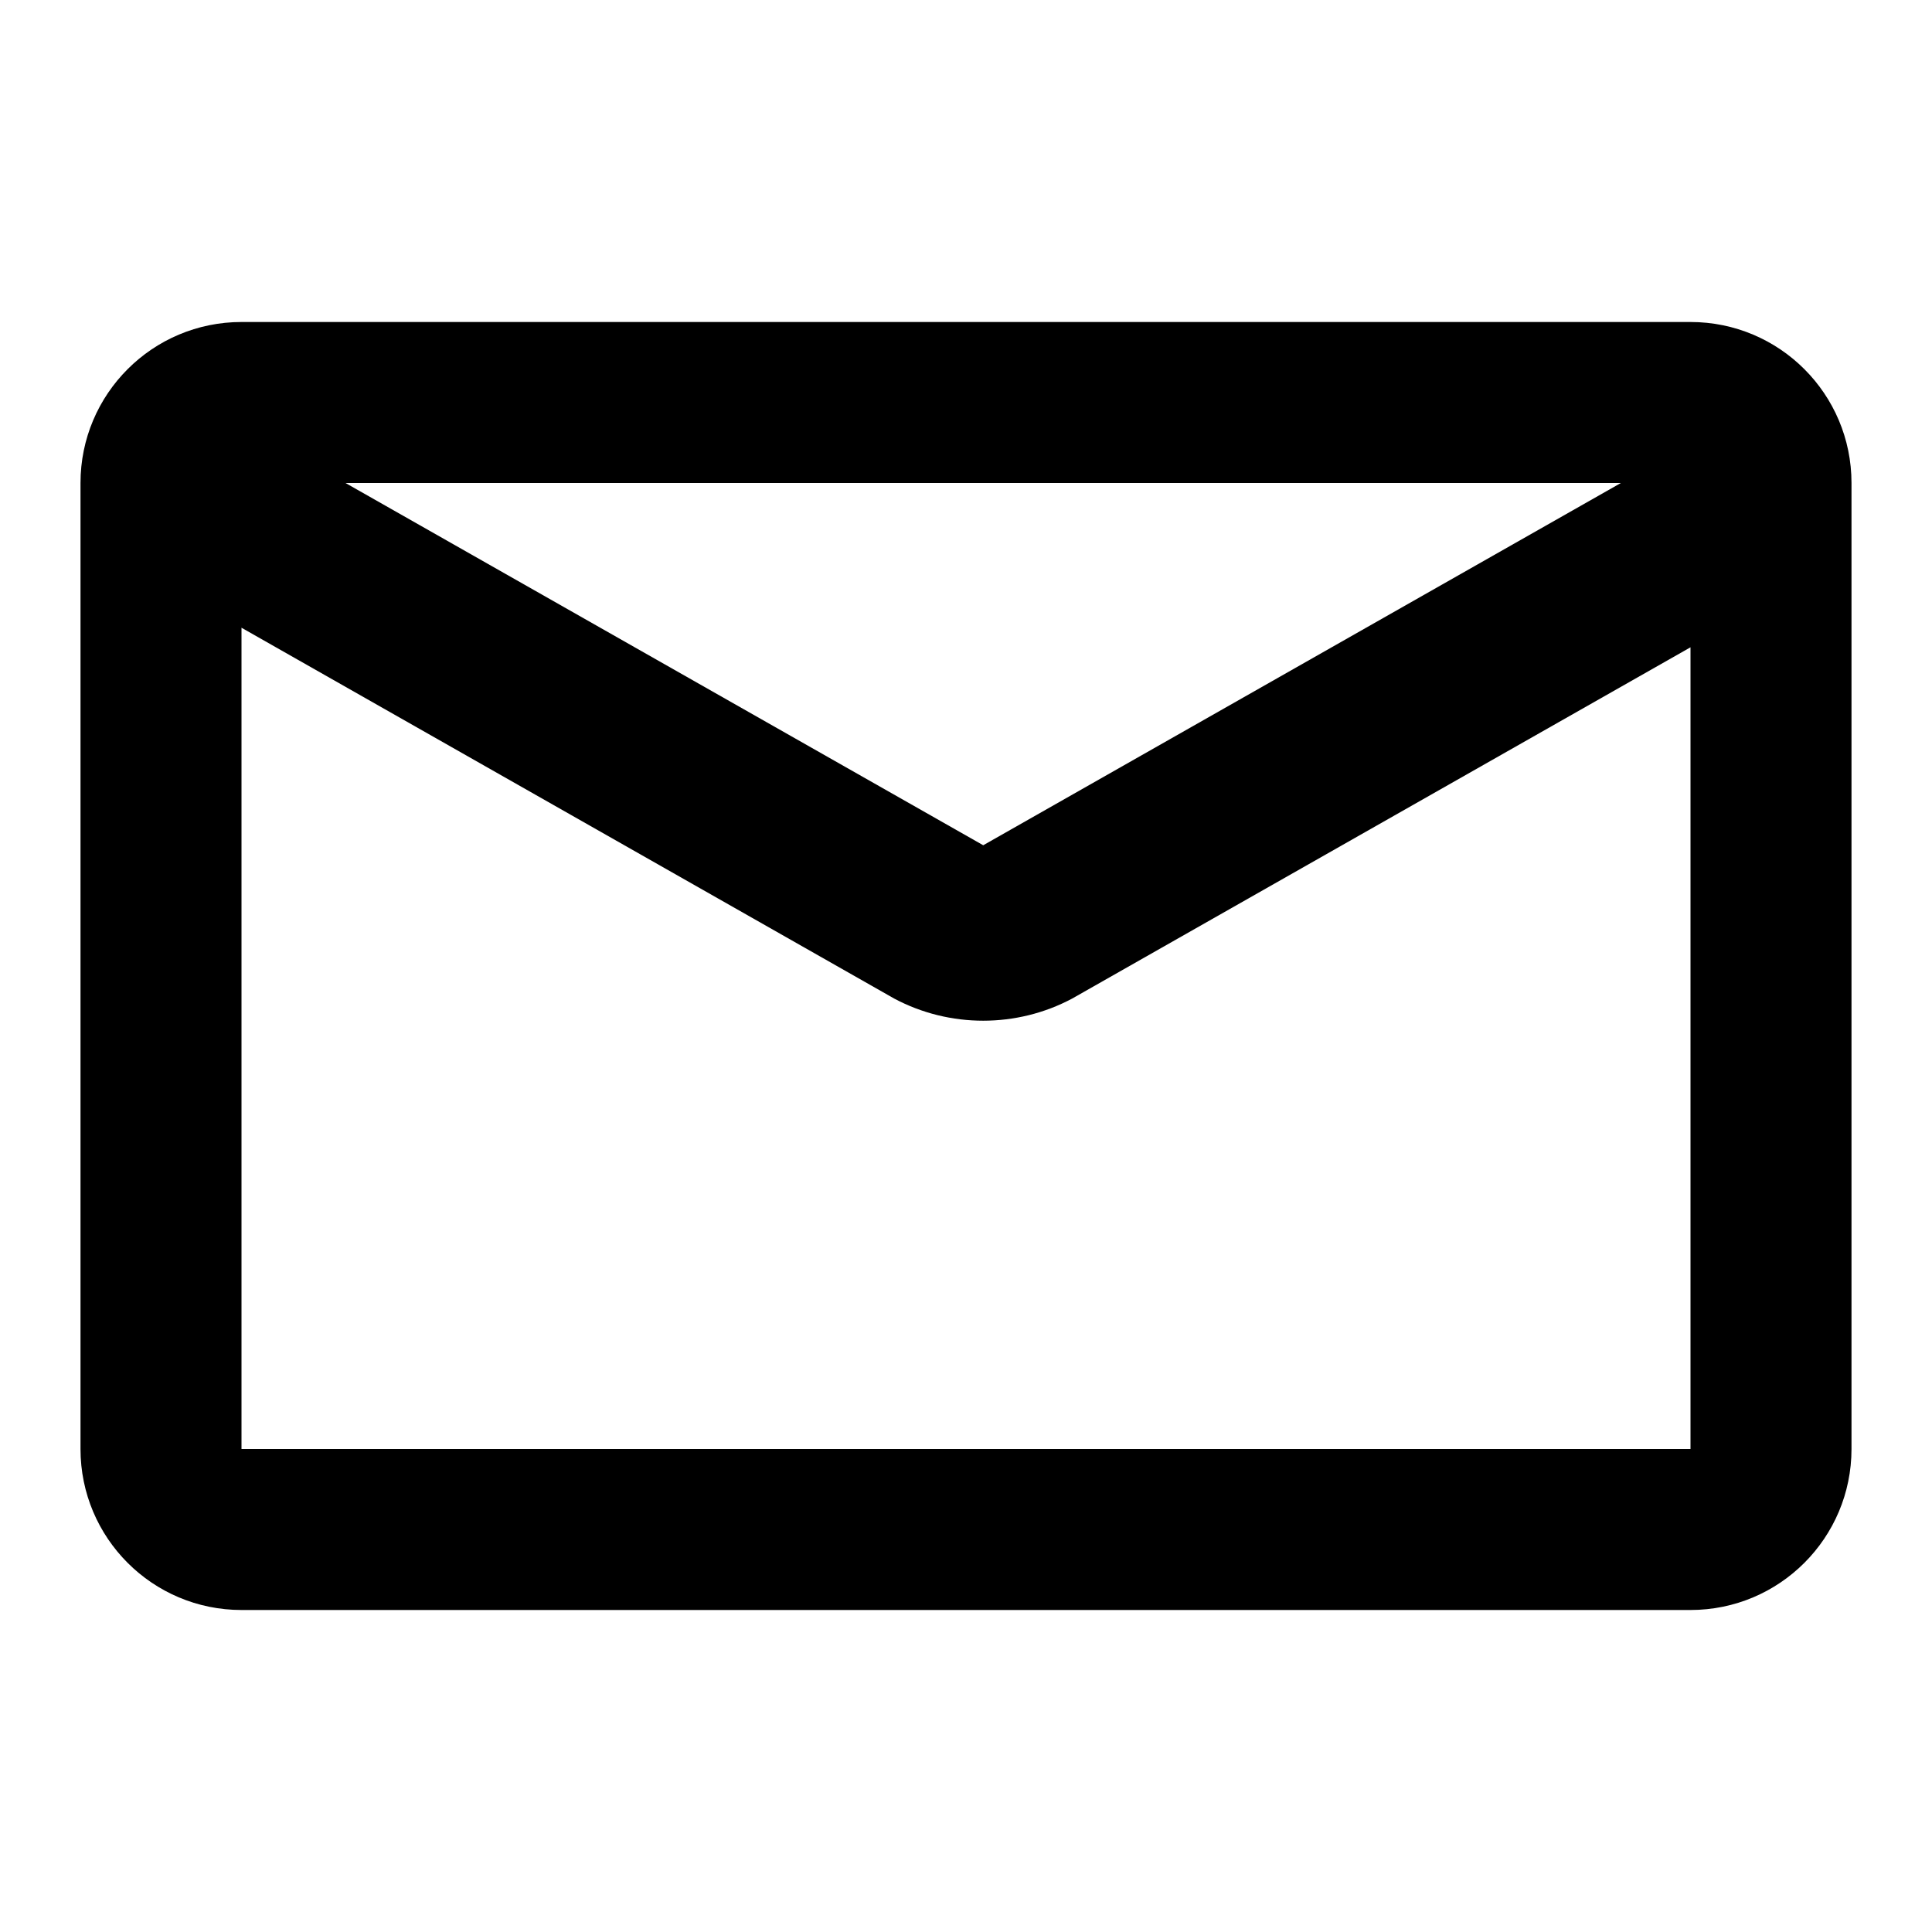
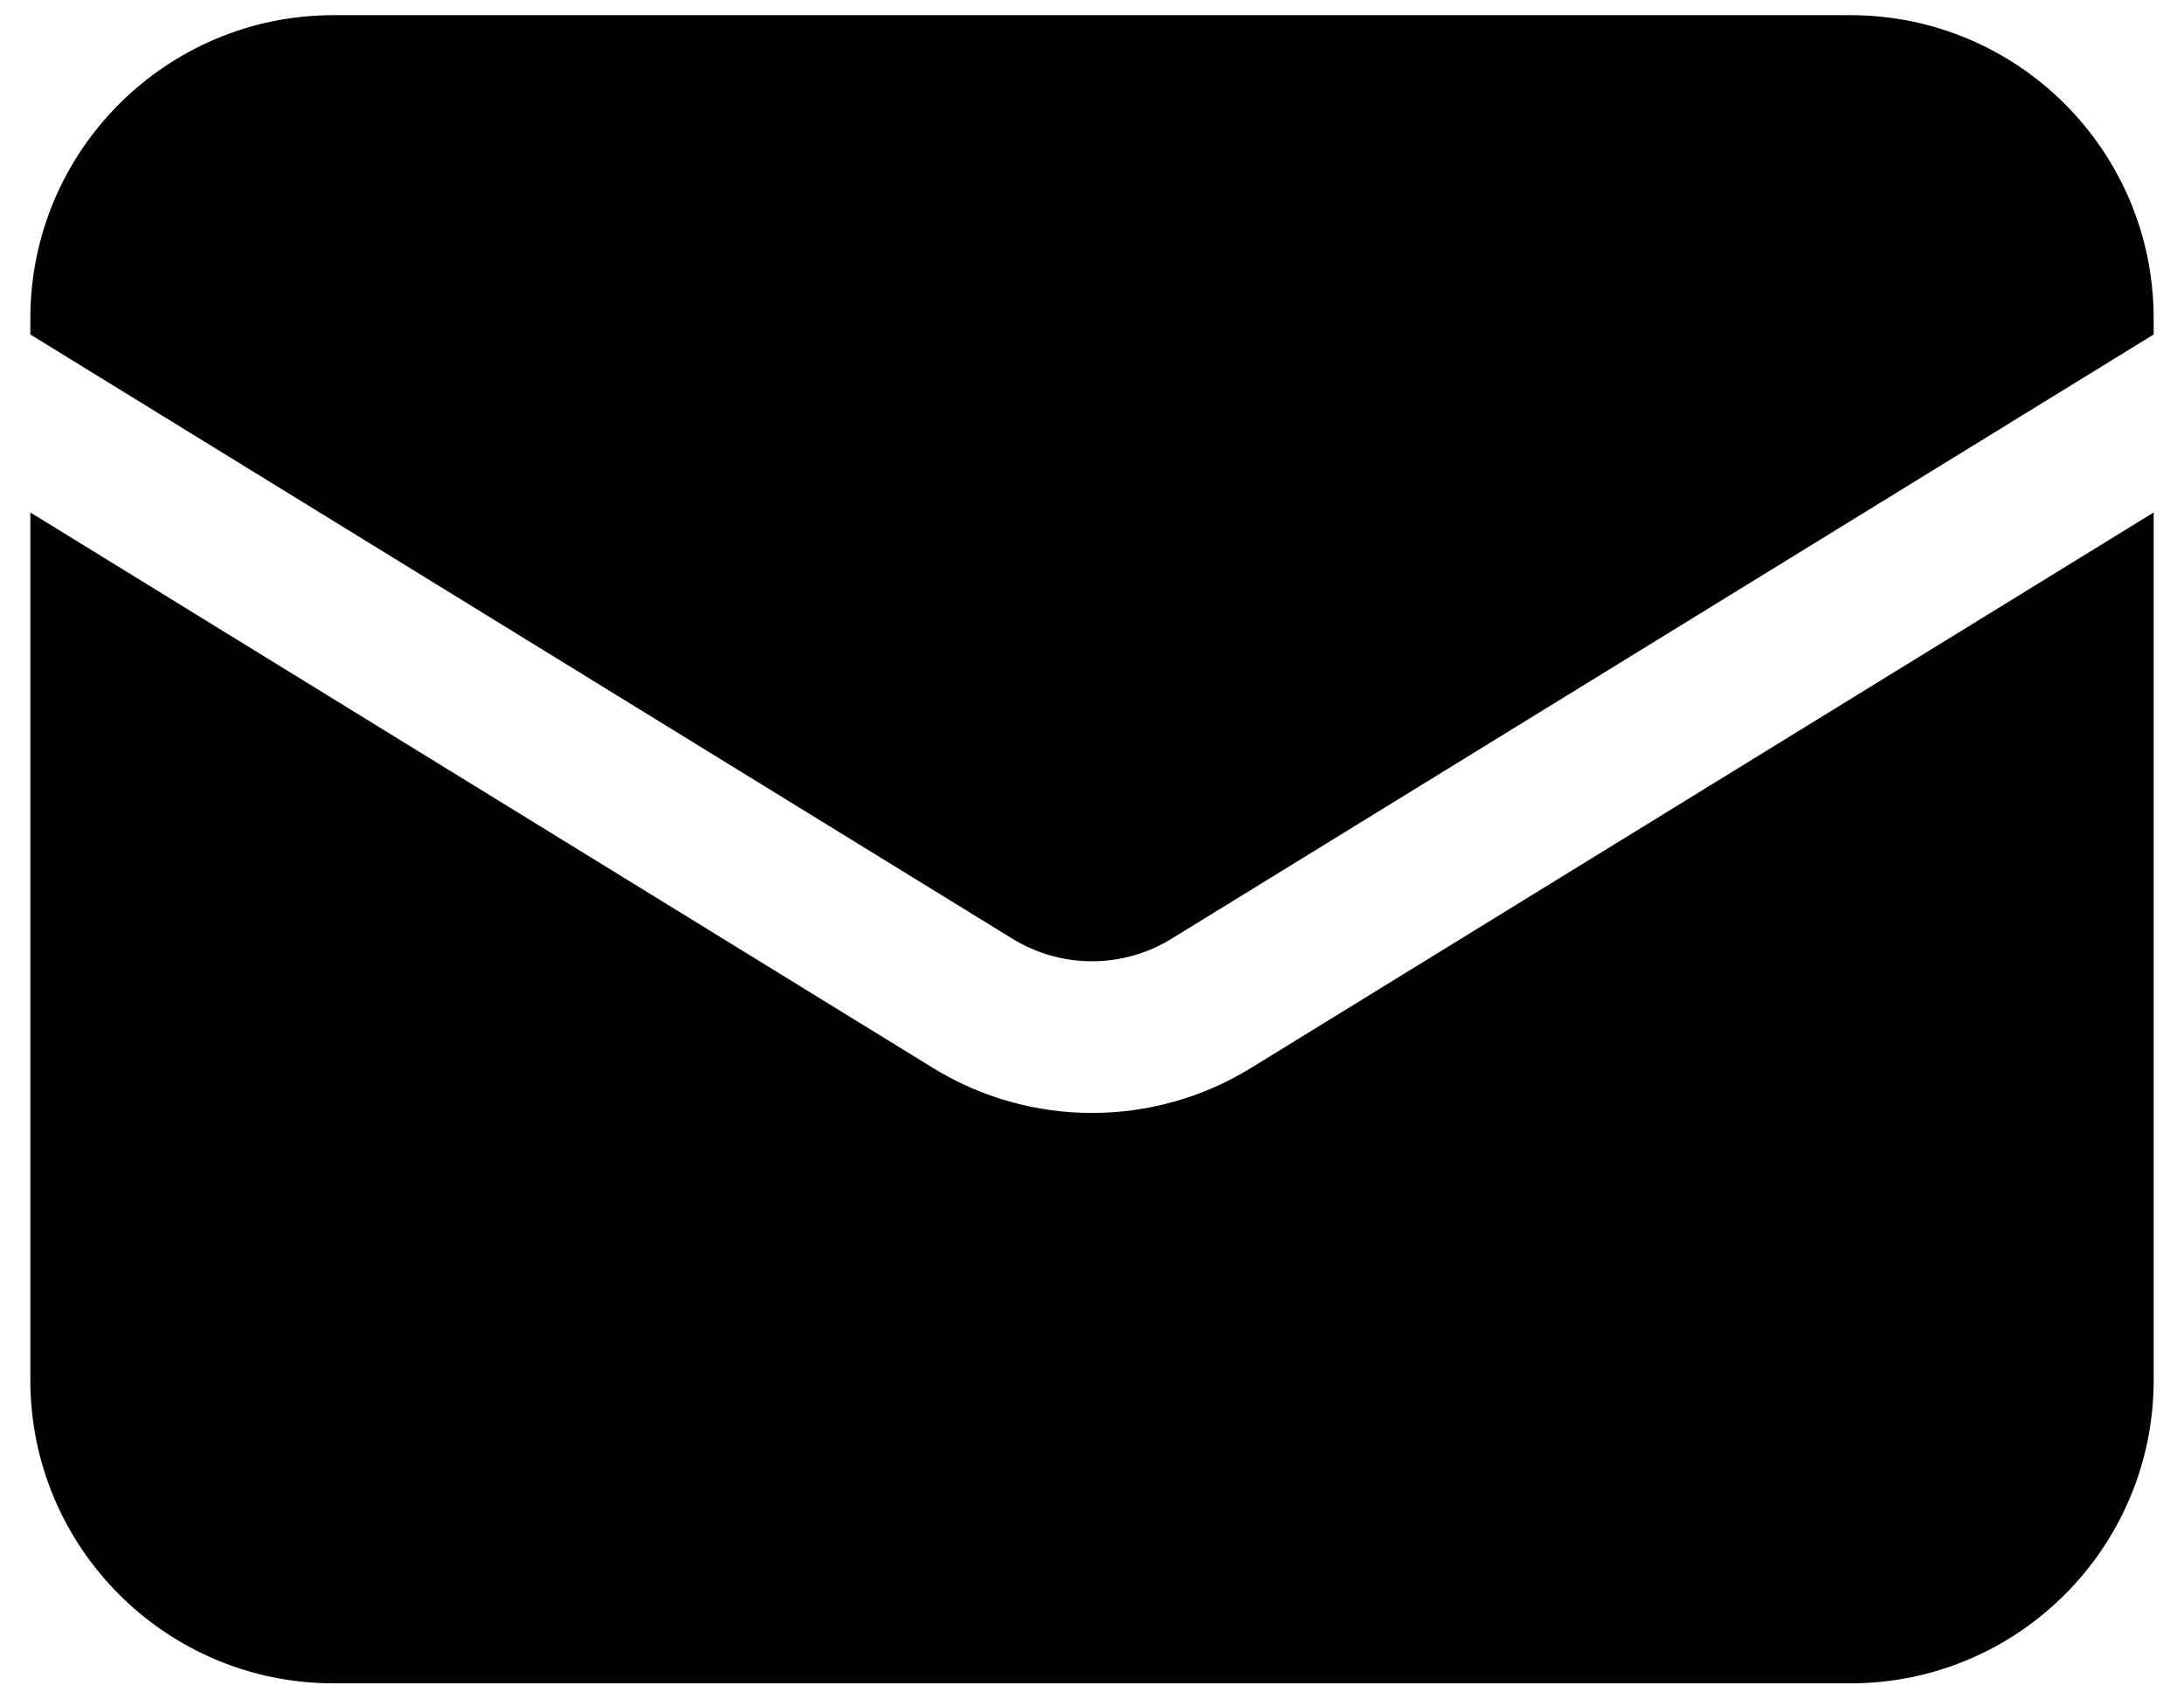
- <svg xmlns="http://www.w3.org/2000/svg" viewBox="0 0 24 24" fill="none" width="100%" height="100%" focusable="false" aria-hidden="true">
-   <path fill-rule="evenodd" clip-rule="evenodd" d="M21 8.041L13.318 12.405C12.631 12.771 11.796 12.771 11.109 12.405L3 7.798L3 18H21V8.041ZM4.292 6L12.214 10.5L20.135 6H4.292ZM1 6C1 4.895 1.895 4 3 4H21C22.105 4 23 4.895 23 6V6.905L23 6.905L23 6.905V18C23 19.105 22.105 20 21 20H3C1.895 20 1 19.105 1 18V6Z" fill="currentColor" />
+ <svg xmlns="http://www.w3.org/2000/svg" width="100%" height="100%" viewBox="0 0 18 14" fill="none">
+   <path d="M0.25 4.224V11.375C0.25 12.756 1.369 13.875 2.75 13.875H15.25C16.631 13.875 17.75 12.756 17.75 11.375V4.224L10.31 8.803C9.507 9.297 8.493 9.297 7.69 8.803L0.25 4.224Z" fill="currentColor" />
+   <path d="M17.75 2.757V2.625C17.75 1.244 16.631 0.125 15.25 0.125H2.75C1.369 0.125 0.25 1.244 0.25 2.625V2.757L8.345 7.738C8.747 7.985 9.253 7.985 9.655 7.738L17.75 2.757Z" fill="currentColor" />
</svg>
